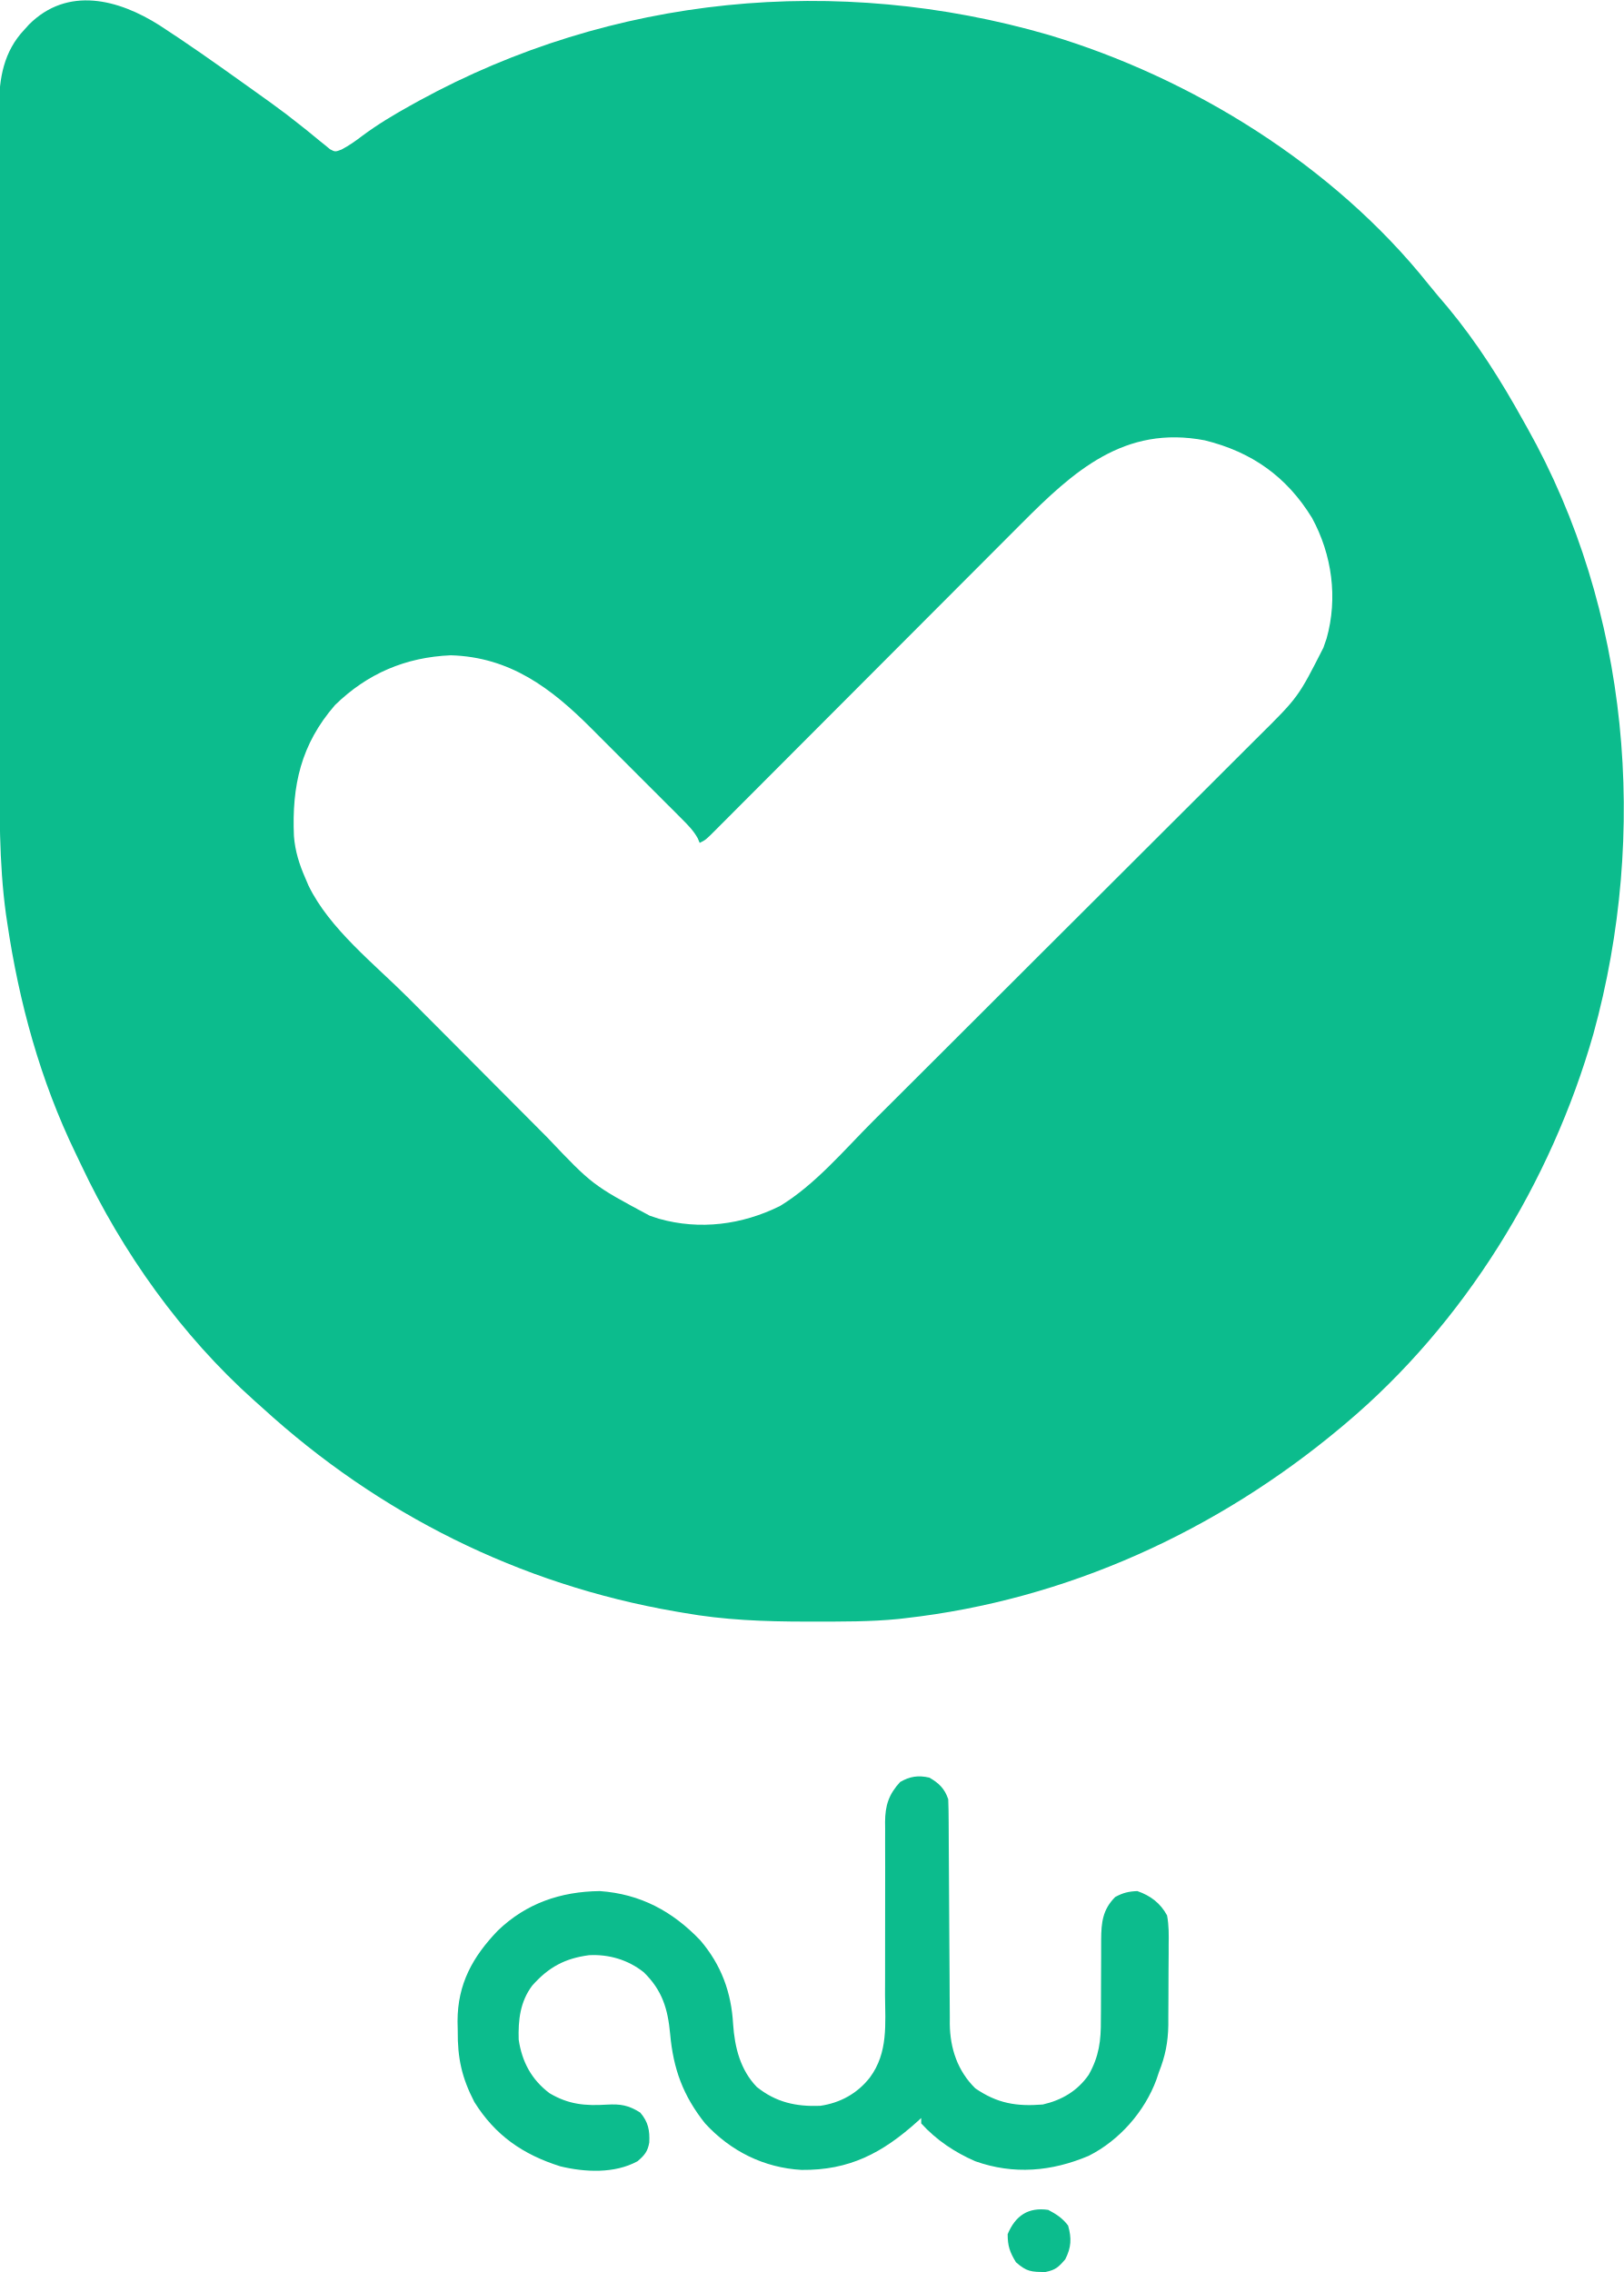
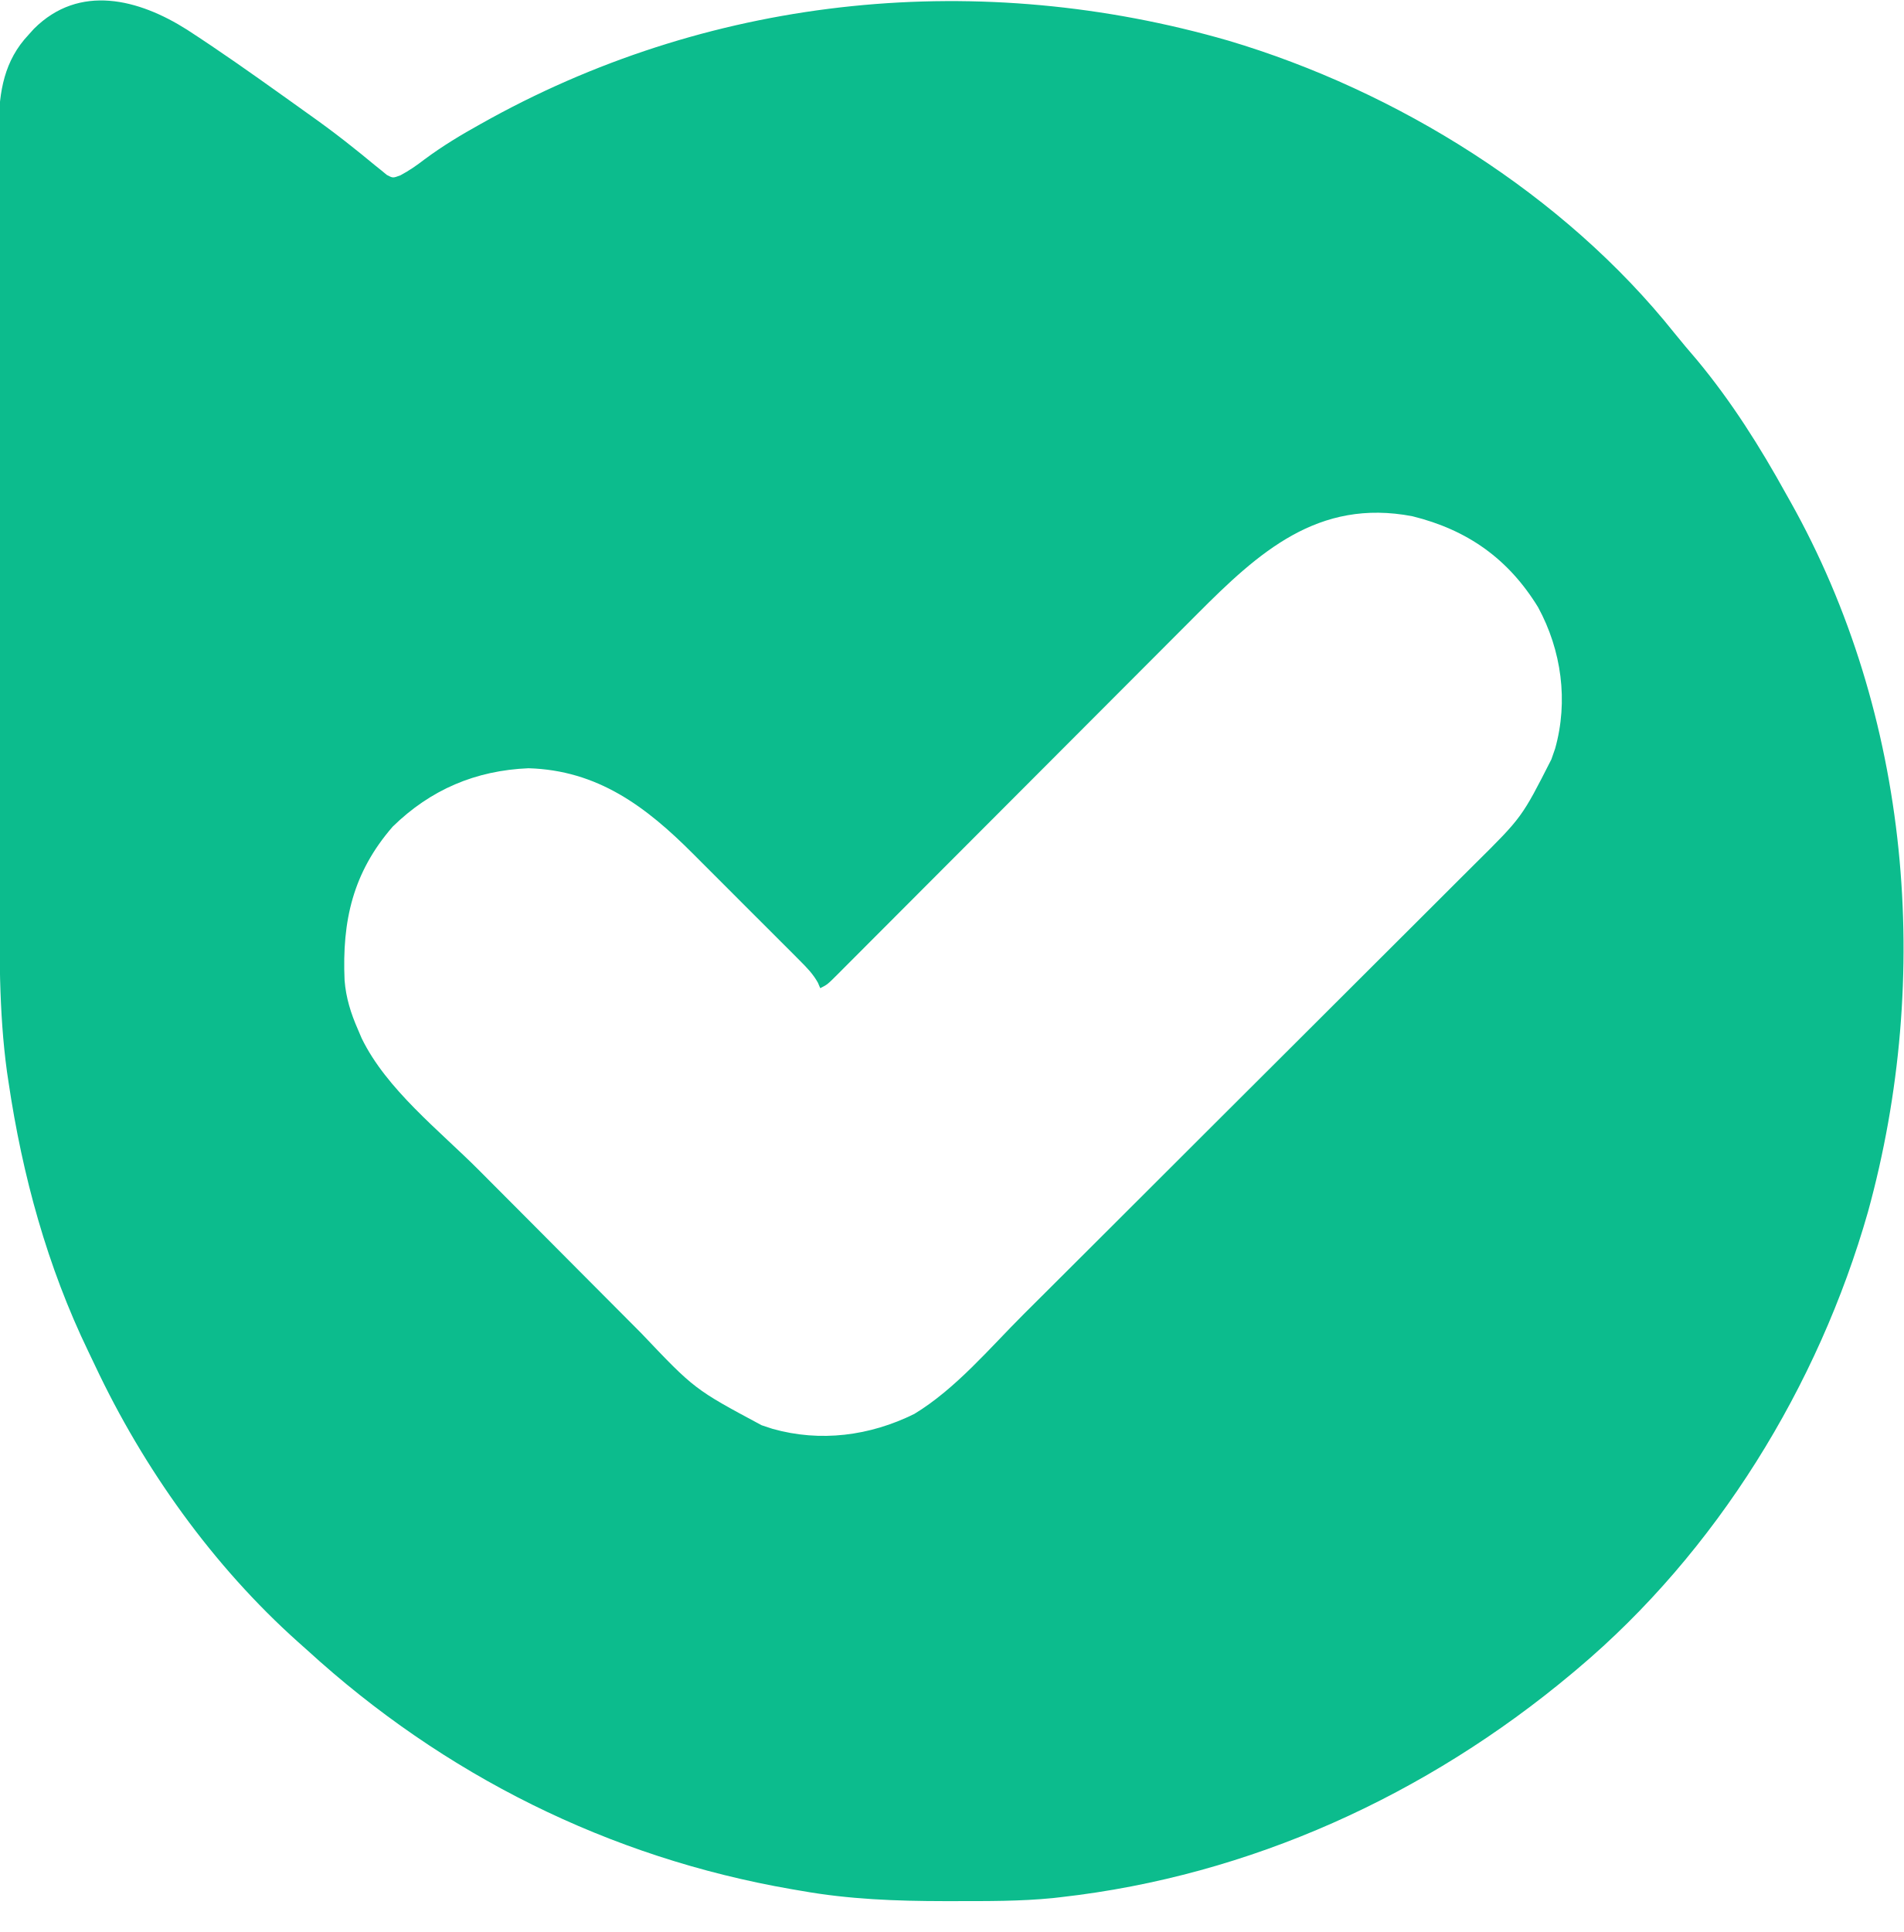
- <svg xmlns="http://www.w3.org/2000/svg" version="1.1" viewBox="0 0 601 841">
+ <svg xmlns="http://www.w3.org/2000/svg" version="1.1" viewBox="0 0 601 610">
  <path d="M0 0 C10.169 6.595 20.077 13.581 29.938 20.625 C30.715 21.178 31.493 21.732 32.294 22.302 C34.574 23.926 36.851 25.555 39.125 27.188 C39.853 27.709 40.581 28.23 41.331 28.768 C45.188 31.554 48.958 34.415 52.664 37.398 C53.433 38.011 54.203 38.624 54.995 39.256 C56.466 40.435 57.925 41.629 59.37 42.84 C60.028 43.366 60.686 43.892 61.363 44.434 C61.935 44.906 62.506 45.378 63.095 45.865 C65 46.868 65 46.868 67.344 45.993 C70.134 44.521 72.509 42.851 75.012 40.93 C80.688 36.72 86.571 33.169 92.75 29.75 C94.379 28.847 94.379 28.847 96.041 27.925 C167.567 -11.217 250.781 -19.091 328.853 3.467 C382.112 19.32 434.757 52.021 469.668 95.797 C471.972 98.667 474.356 101.455 476.75 104.25 C487.7 117.421 496.665 131.658 504.938 146.625 C505.363 147.38 505.788 148.134 506.226 148.912 C544.21 216.498 551.211 299.089 530.777 373.262 C515.113 428.247 482.921 480.632 438.938 517.625 C438.395 518.081 437.852 518.538 437.293 519.008 C391.418 557.405 335.662 582.895 275.938 589.625 C274.713 589.766 274.713 589.766 273.465 589.911 C263.09 590.943 252.666 590.869 242.25 590.875 C240.745 590.876 240.745 590.876 239.209 590.877 C223.9 590.861 209.043 590.318 193.938 587.625 C192.93 587.453 191.922 587.282 190.884 587.105 C133.222 577.115 81.057 551.043 37.938 511.625 C36.978 510.77 36.019 509.916 35.031 509.035 C8.15 484.991 -13.758 454.281 -29.084 421.702 C-29.757 420.273 -30.439 418.849 -31.127 417.427 C-44.16 390.471 -51.997 361.805 -56.375 332.25 C-56.535 331.183 -56.694 330.115 -56.859 329.016 C-59.486 309.844 -59.216 290.425 -59.224 271.117 C-59.228 268.405 -59.233 265.692 -59.239 262.98 C-59.252 255.672 -59.258 248.365 -59.263 241.058 C-59.265 236.485 -59.27 231.913 -59.274 227.34 C-59.286 214.645 -59.297 201.95 -59.3 189.255 C-59.3 188.447 -59.301 187.639 -59.301 186.806 C-59.301 185.996 -59.301 185.186 -59.301 184.351 C-59.302 182.71 -59.302 181.069 -59.303 179.428 C-59.303 178.614 -59.303 177.8 -59.303 176.962 C-59.307 163.744 -59.325 150.526 -59.348 137.308 C-59.372 123.693 -59.384 110.078 -59.385 96.463 C-59.386 88.836 -59.392 81.209 -59.41 73.582 C-59.426 67.097 -59.431 60.612 -59.423 54.128 C-59.419 50.825 -59.421 47.522 -59.434 44.219 C-59.446 40.629 -59.44 37.04 -59.43 33.449 C-59.438 32.42 -59.446 31.391 -59.454 30.331 C-59.381 19.496 -57.679 9.676 -50.062 1.625 C-49.498 0.997 -48.933 0.369 -48.352 -0.277 C-33.982 -14.616 -15.178 -9.634 0 0 Z M318.9 184.564 C317.622 185.845 316.343 187.126 315.063 188.406 C312.329 191.143 309.597 193.882 306.866 196.621 C302.549 200.952 298.228 205.278 293.907 209.604 C284.748 218.775 275.592 227.95 266.438 237.125 C256.525 247.06 246.611 256.994 236.693 266.923 C232.395 271.226 228.099 275.532 223.804 279.84 C221.142 282.51 218.478 285.177 215.813 287.844 C214.574 289.085 213.337 290.326 212.1 291.568 C210.418 293.258 208.732 294.944 207.046 296.63 C206.553 297.127 206.06 297.624 205.552 298.135 C202.166 301.511 202.166 301.511 199.938 302.625 C199.7 302.063 199.462 301.5 199.217 300.921 C197.648 298.105 195.741 296.174 193.463 293.892 C192.07 292.489 192.07 292.489 190.649 291.059 C189.631 290.044 188.612 289.03 187.594 288.016 C186.544 286.965 185.495 285.913 184.446 284.862 C182.243 282.656 180.037 280.454 177.828 278.255 C175.022 275.46 172.225 272.657 169.43 269.85 C167.262 267.674 165.088 265.503 162.913 263.333 C161.882 262.303 160.852 261.271 159.823 260.238 C144.927 245.289 129.683 233.831 107.812 233.188 C91.092 233.89 76.908 239.931 64.938 251.625 C52.317 266.162 48.934 281.41 49.742 300.125 C50.176 305.678 51.716 310.553 53.938 315.625 C54.327 316.54 54.716 317.455 55.117 318.398 C62.919 334.509 79.659 347.54 92.121 360.047 C93.085 361.015 94.05 361.984 95.014 362.952 C99.542 367.499 104.072 372.043 108.605 376.585 C113.791 381.78 118.967 386.983 124.137 392.194 C128.171 396.257 132.212 400.313 136.258 404.363 C138.66 406.767 141.058 409.173 143.447 411.588 C160.235 429.265 160.235 429.265 181.438 440.625 C182.562 440.996 183.686 441.368 184.844 441.75 C199.974 446.029 215.593 443.998 229.625 437.062 C242.702 429.146 253.413 416.309 264.161 405.578 C265.866 403.88 267.571 402.182 269.275 400.484 C274.35 395.428 279.421 390.368 284.491 385.307 C286.406 383.396 288.322 381.484 290.237 379.573 C298.701 371.128 307.163 362.682 315.621 354.231 C317.68 352.174 319.74 350.116 321.799 348.059 C322.311 347.547 322.823 347.036 323.35 346.509 C331.653 338.214 339.966 329.927 348.281 321.644 C356.847 313.112 365.405 304.572 373.955 296.024 C378.745 291.237 383.538 286.452 388.34 281.676 C392.853 277.187 397.356 272.688 401.851 268.182 C403.498 266.535 405.148 264.891 406.801 263.252 C421.512 248.678 421.512 248.678 430.812 230.375 C431.202 229.256 431.591 228.137 431.992 226.984 C436.207 212.007 434.018 195.949 426.602 182.34 C417.226 167.045 404.319 157.926 386.938 153.625 C357.121 147.911 338.324 165.054 318.9 184.564 Z " fill="#0CBC8D" transform="translate(59.0625,9.375)" />
-   <path d="M0 0 C3.519 1.987 5.698 4.094 7 8 C7.105 10.828 7.154 13.631 7.158 16.459 C7.163 17.323 7.168 18.187 7.173 19.077 C7.184 20.955 7.192 22.832 7.199 24.71 C7.211 27.687 7.23 30.663 7.252 33.64 C7.314 42.105 7.368 50.569 7.401 59.034 C7.422 64.211 7.458 69.389 7.502 74.567 C7.516 76.535 7.525 78.504 7.528 80.472 C7.533 83.237 7.556 86 7.583 88.764 C7.58 89.569 7.577 90.373 7.574 91.202 C7.706 100.282 10.452 108.537 17 115 C25.115 120.59 32.228 121.78 42 121 C49.028 119.391 54.86 115.983 59 110 C62.844 103.192 63.567 97.342 63.504 89.613 C63.513 88.553 63.523 87.492 63.532 86.399 C63.561 83.037 63.564 79.675 63.562 76.312 C63.566 72.939 63.576 69.567 63.603 66.194 C63.62 64.102 63.623 62.011 63.61 59.92 C63.656 53.641 64.152 48.848 68.812 44.188 C71.665 42.639 73.746 42.13 77 42 C81.865 43.688 85.54 46.441 88 51 C88.706 54.669 88.654 58.262 88.594 61.988 C88.594 63.046 88.594 64.104 88.594 65.194 C88.589 67.427 88.571 69.66 88.542 71.893 C88.5 75.291 88.501 78.686 88.508 82.084 C88.497 84.26 88.484 86.437 88.469 88.613 C88.469 89.62 88.468 90.626 88.468 91.663 C88.364 97.978 87.328 103.14 85 109 C84.696 109.907 84.392 110.815 84.078 111.75 C79.705 123.631 70.358 134.281 59 140 C45.263 145.812 31.235 147.063 17 142 C9.388 138.684 2.62 134.161 -3 128 C-3 127.34 -3 126.68 -3 126 C-3.461 126.424 -3.923 126.848 -4.398 127.285 C-17.402 138.979 -29.583 145.396 -47.305 145.211 C-61.242 144.415 -73.571 138.258 -83 128 C-91.188 117.714 -94.774 107.798 -95.938 94.875 C-96.795 85.595 -98.852 78.747 -105.688 72.062 C-111.447 67.464 -118.576 65.341 -125.941 65.727 C-134.94 66.922 -140.948 70.17 -147 77 C-151.452 82.915 -152.225 89.739 -152 97 C-150.765 105.242 -147.246 111.8 -140.574 116.828 C-133.483 121.026 -127.342 121.546 -119.319 121.043 C-114.369 120.764 -111.324 121.235 -107 124 C-104.023 127.473 -103.446 130.625 -103.664 135.074 C-104.247 138.415 -105.437 139.812 -108 142 C-116.527 146.648 -127.444 146.104 -136.625 143.875 C-150.501 139.488 -160.652 132.451 -168.395 120.102 C-173.068 111.072 -174.66 103.843 -174.562 93.625 C-174.586 92.483 -174.61 91.341 -174.635 90.164 C-174.611 76.381 -169.074 66.364 -159.715 56.621 C-149.213 46.519 -136.47 42.178 -122 42 C-106.988 43.049 -95.086 49.448 -84.812 60.188 C-76.995 69.332 -73.278 79.497 -72.625 91.312 C-72.042 99.836 -69.965 108.189 -63.871 114.496 C-56.786 120.191 -49.346 121.833 -40.375 121.488 C-32.994 120.42 -26.599 116.913 -22 111 C-15.182 101.801 -16.322 91.21 -16.398 80.328 C-16.393 78.317 -16.385 76.305 -16.374 74.293 C-16.351 69.022 -16.355 63.751 -16.368 58.479 C-16.386 50.029 -16.376 41.579 -16.342 33.128 C-16.336 30.185 -16.349 27.241 -16.364 24.298 C-16.361 22.49 -16.358 20.683 -16.353 18.876 C-16.367 17.656 -16.367 17.656 -16.381 16.41 C-16.339 10.34 -15.03 6.203 -10.812 1.625 C-7.168 -0.481 -4.057 -0.935 0 0 Z " fill="#0CBC8D" transform="translate(344,658)" />
-   <path d="M0 0 C3.082 1.628 5.264 3.03 7.375 5.812 C8.728 10.548 8.552 13.917 6.312 18.312 C3.811 21.22 2.727 22.238 -1 23 C-6.217 23 -8.013 22.882 -11.938 19.375 C-14.216 15.646 -15 13.361 -15 9 C-12.125 2.133 -7.408 -1.04 0 0 Z " fill="#0CBC8D" transform="translate(388,818)" />
</svg>
